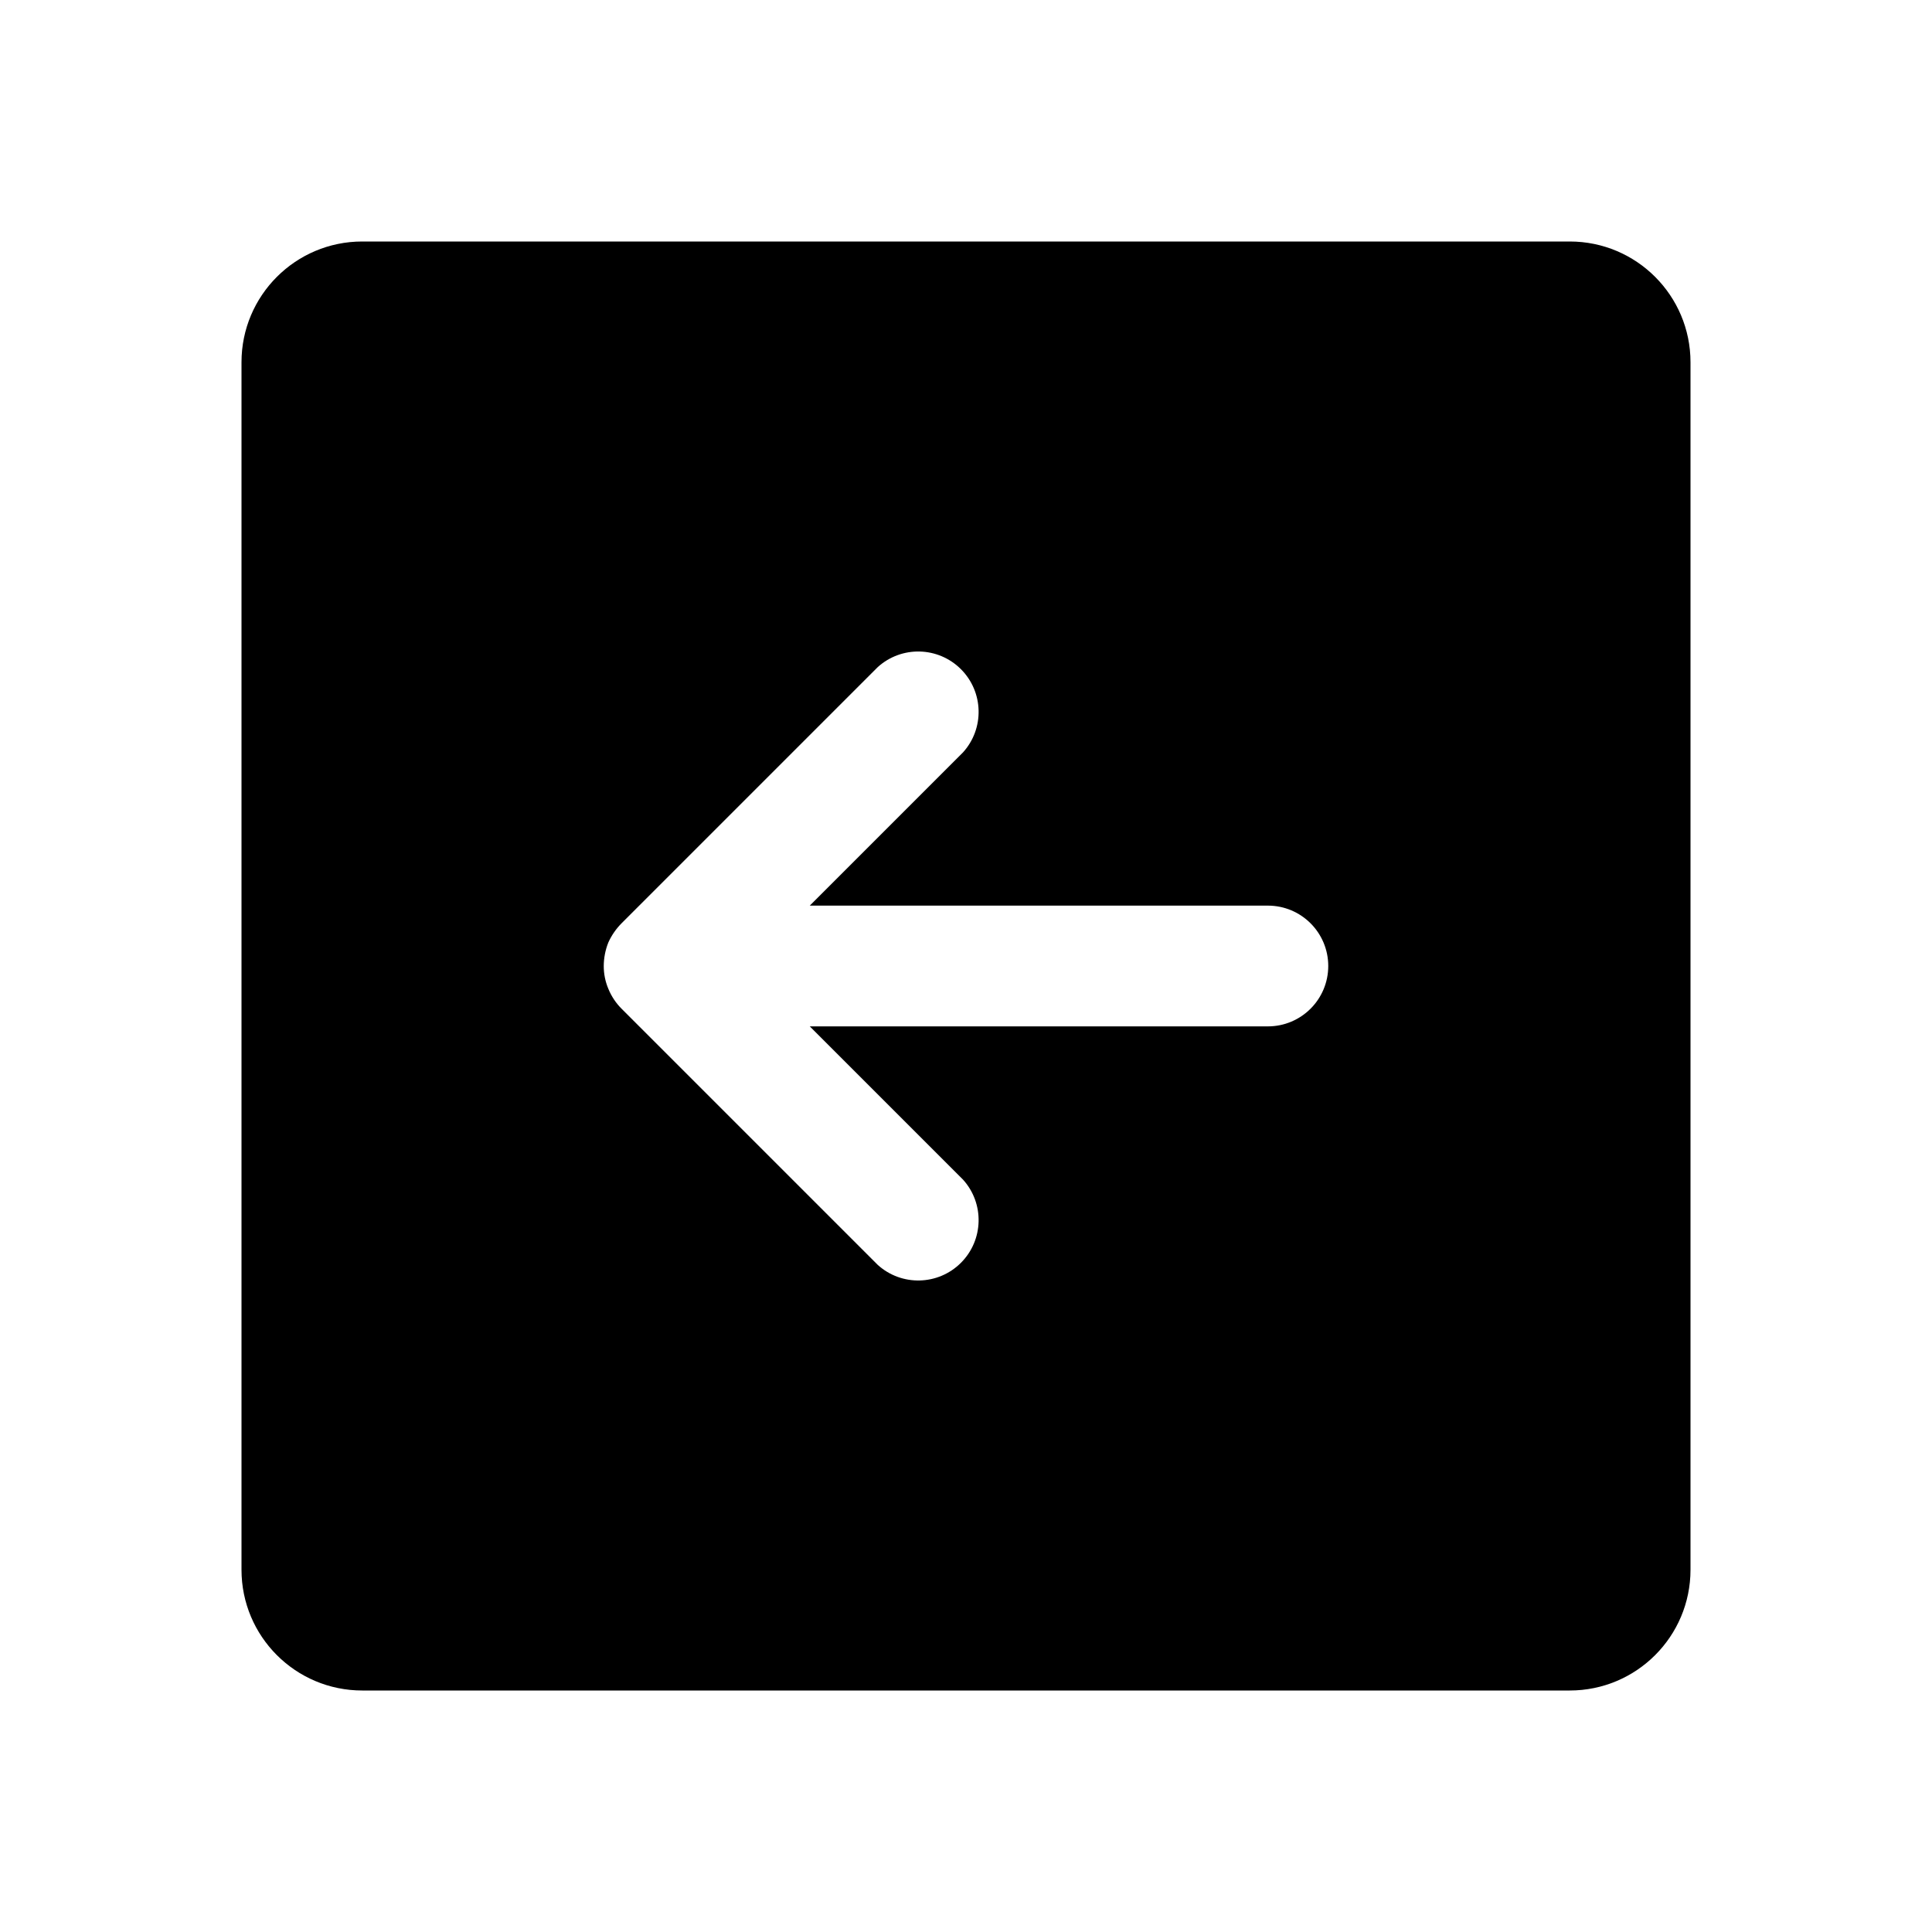
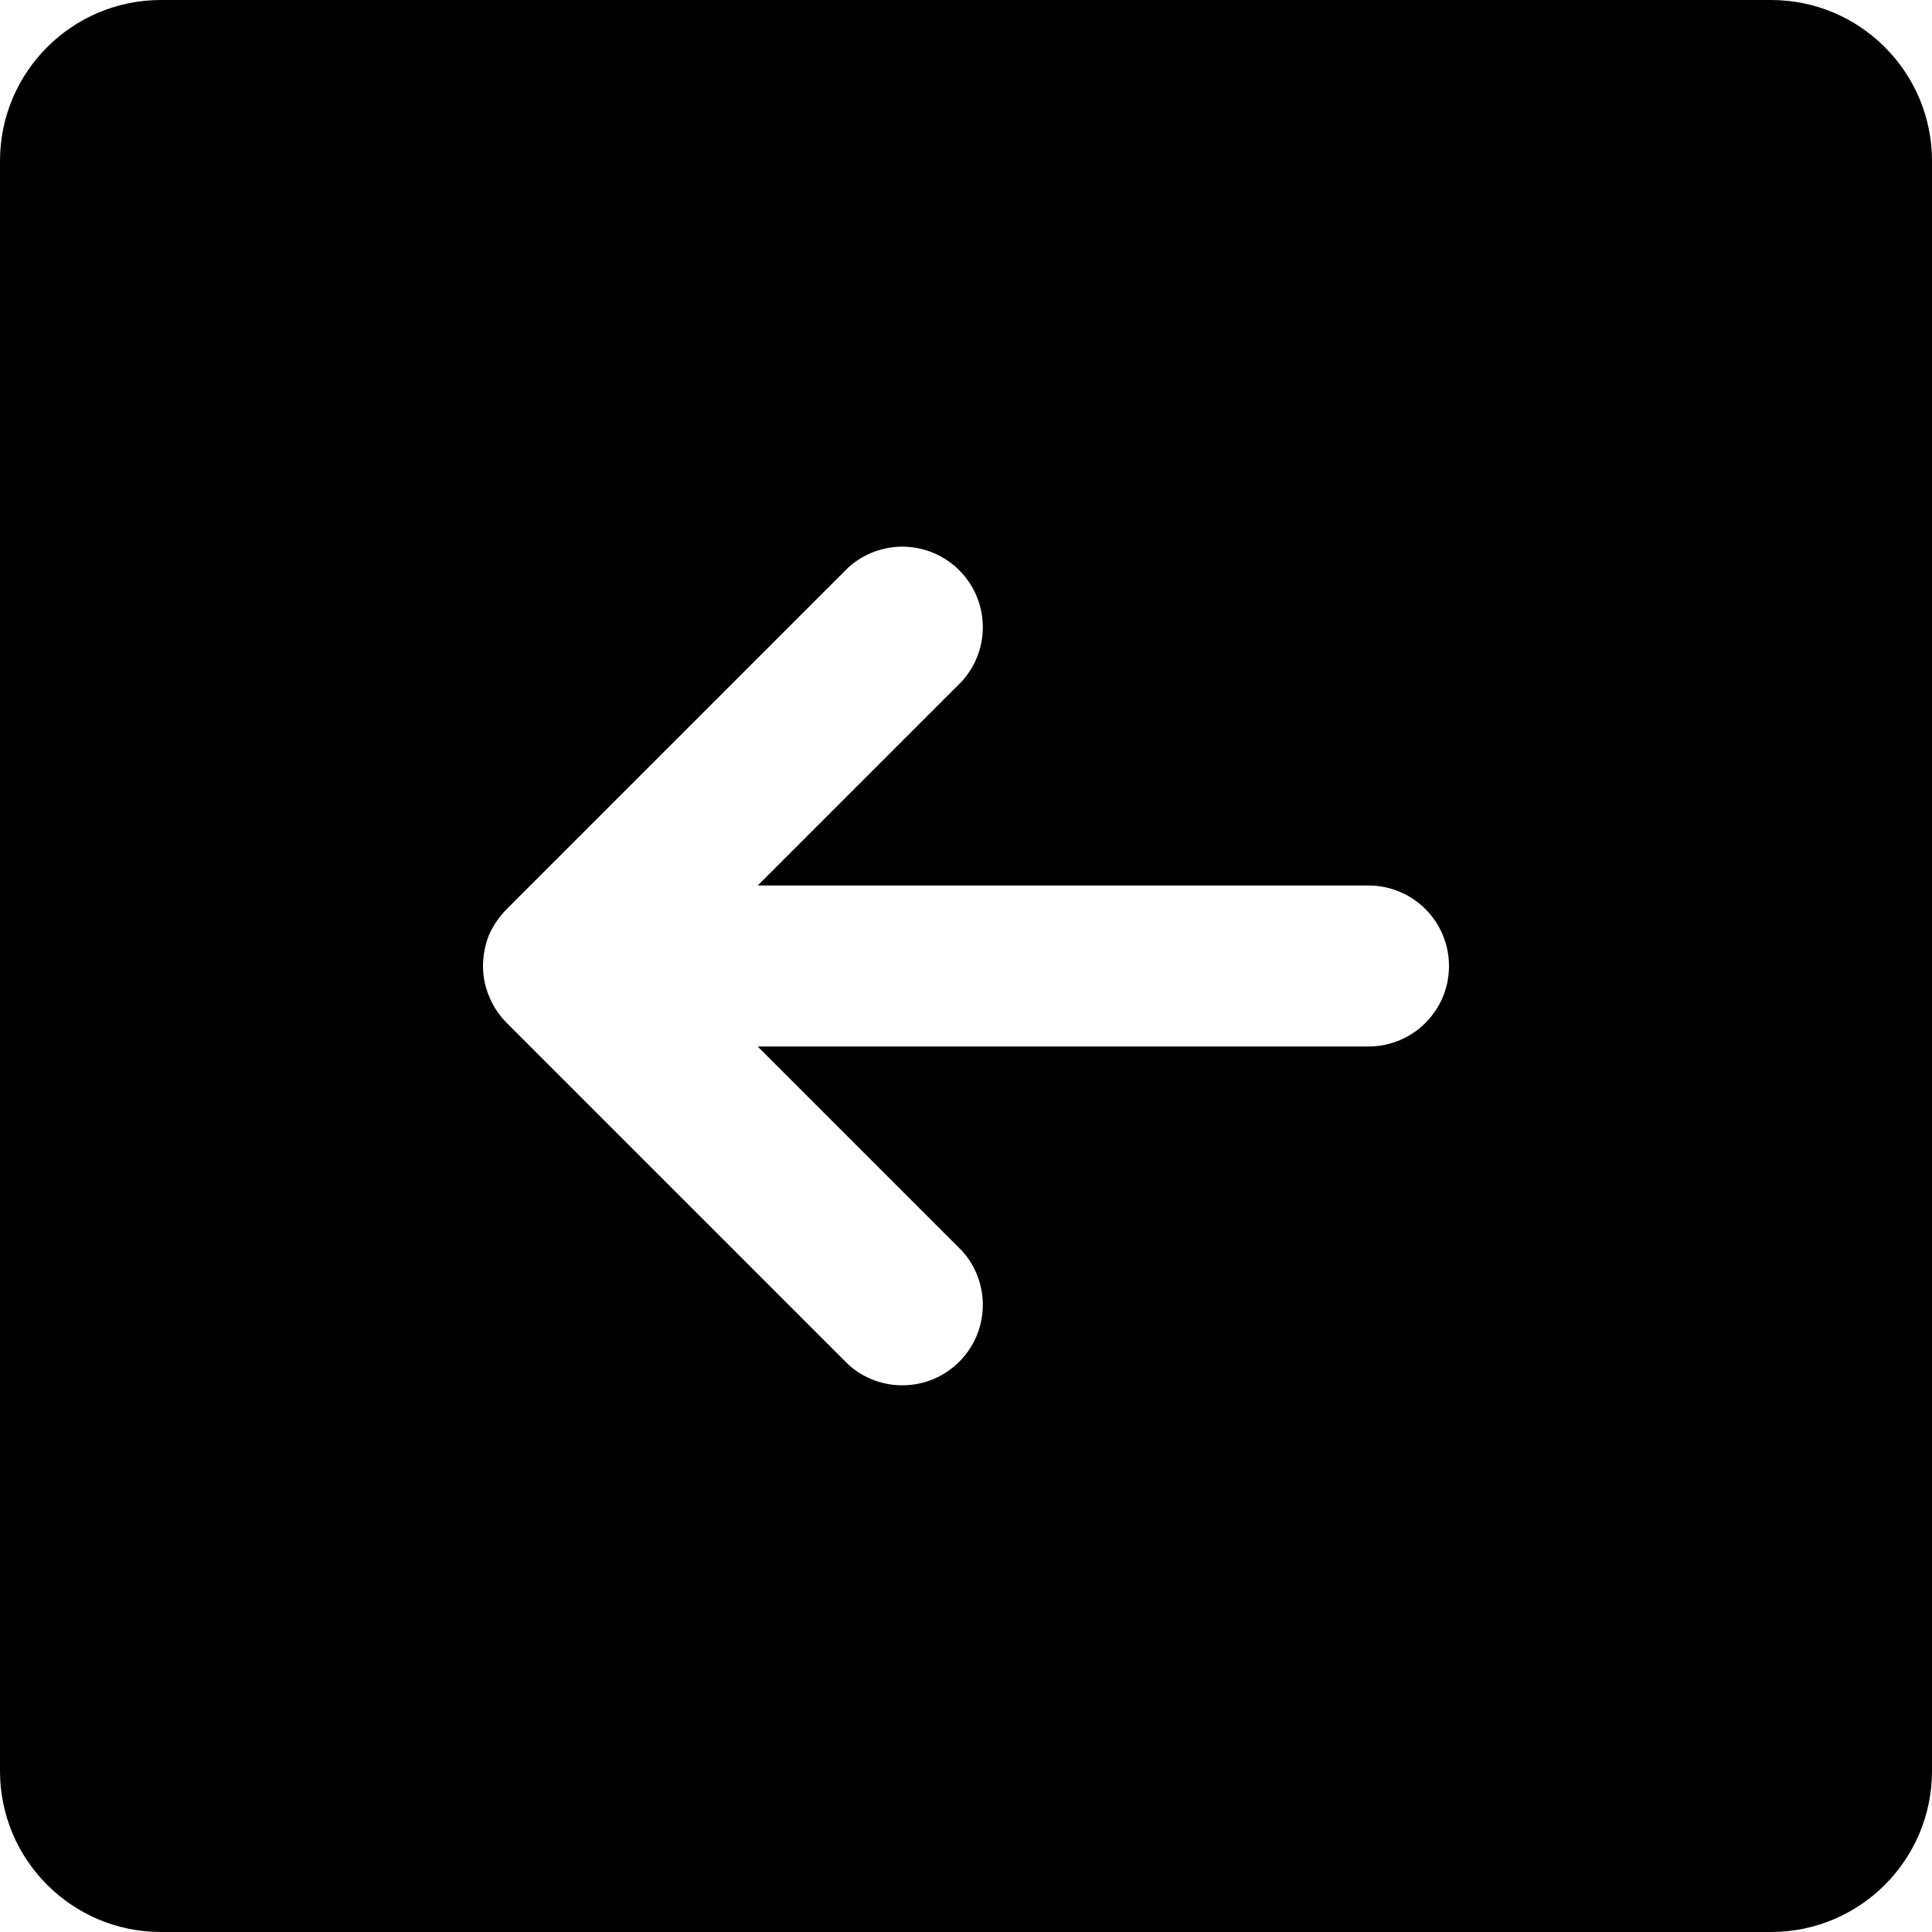
- <svg xmlns="http://www.w3.org/2000/svg" viewBox="0 0 256 256">
+ <svg xmlns="http://www.w3.org/2000/svg" viewBox="32 32 192 192">
  <rect width="256" height="256" fill="none" />
  <path d="M224,208V48a16,16,0,0,0-16-16H48A16,16,0,0,0,32,48V208a16,16,0,0,0,16,16H208A16,16,0,0,0,224,208ZM116.3,167.6,82.4,133.7a8,8,0,0,1-1.8-2.7,7.7,7.7,0,0,1-.6-3,8.5,8.5,0,0,1,.6-3.1,8.7,8.7,0,0,1,1.8-2.6l33.9-33.9a8,8,0,0,1,11.3,11.3L107.3,120H168a8,8,0,0,1,0,16H107.3l20.3,20.3a8,8,0,0,1-11.3,11.3Z" />
</svg>
